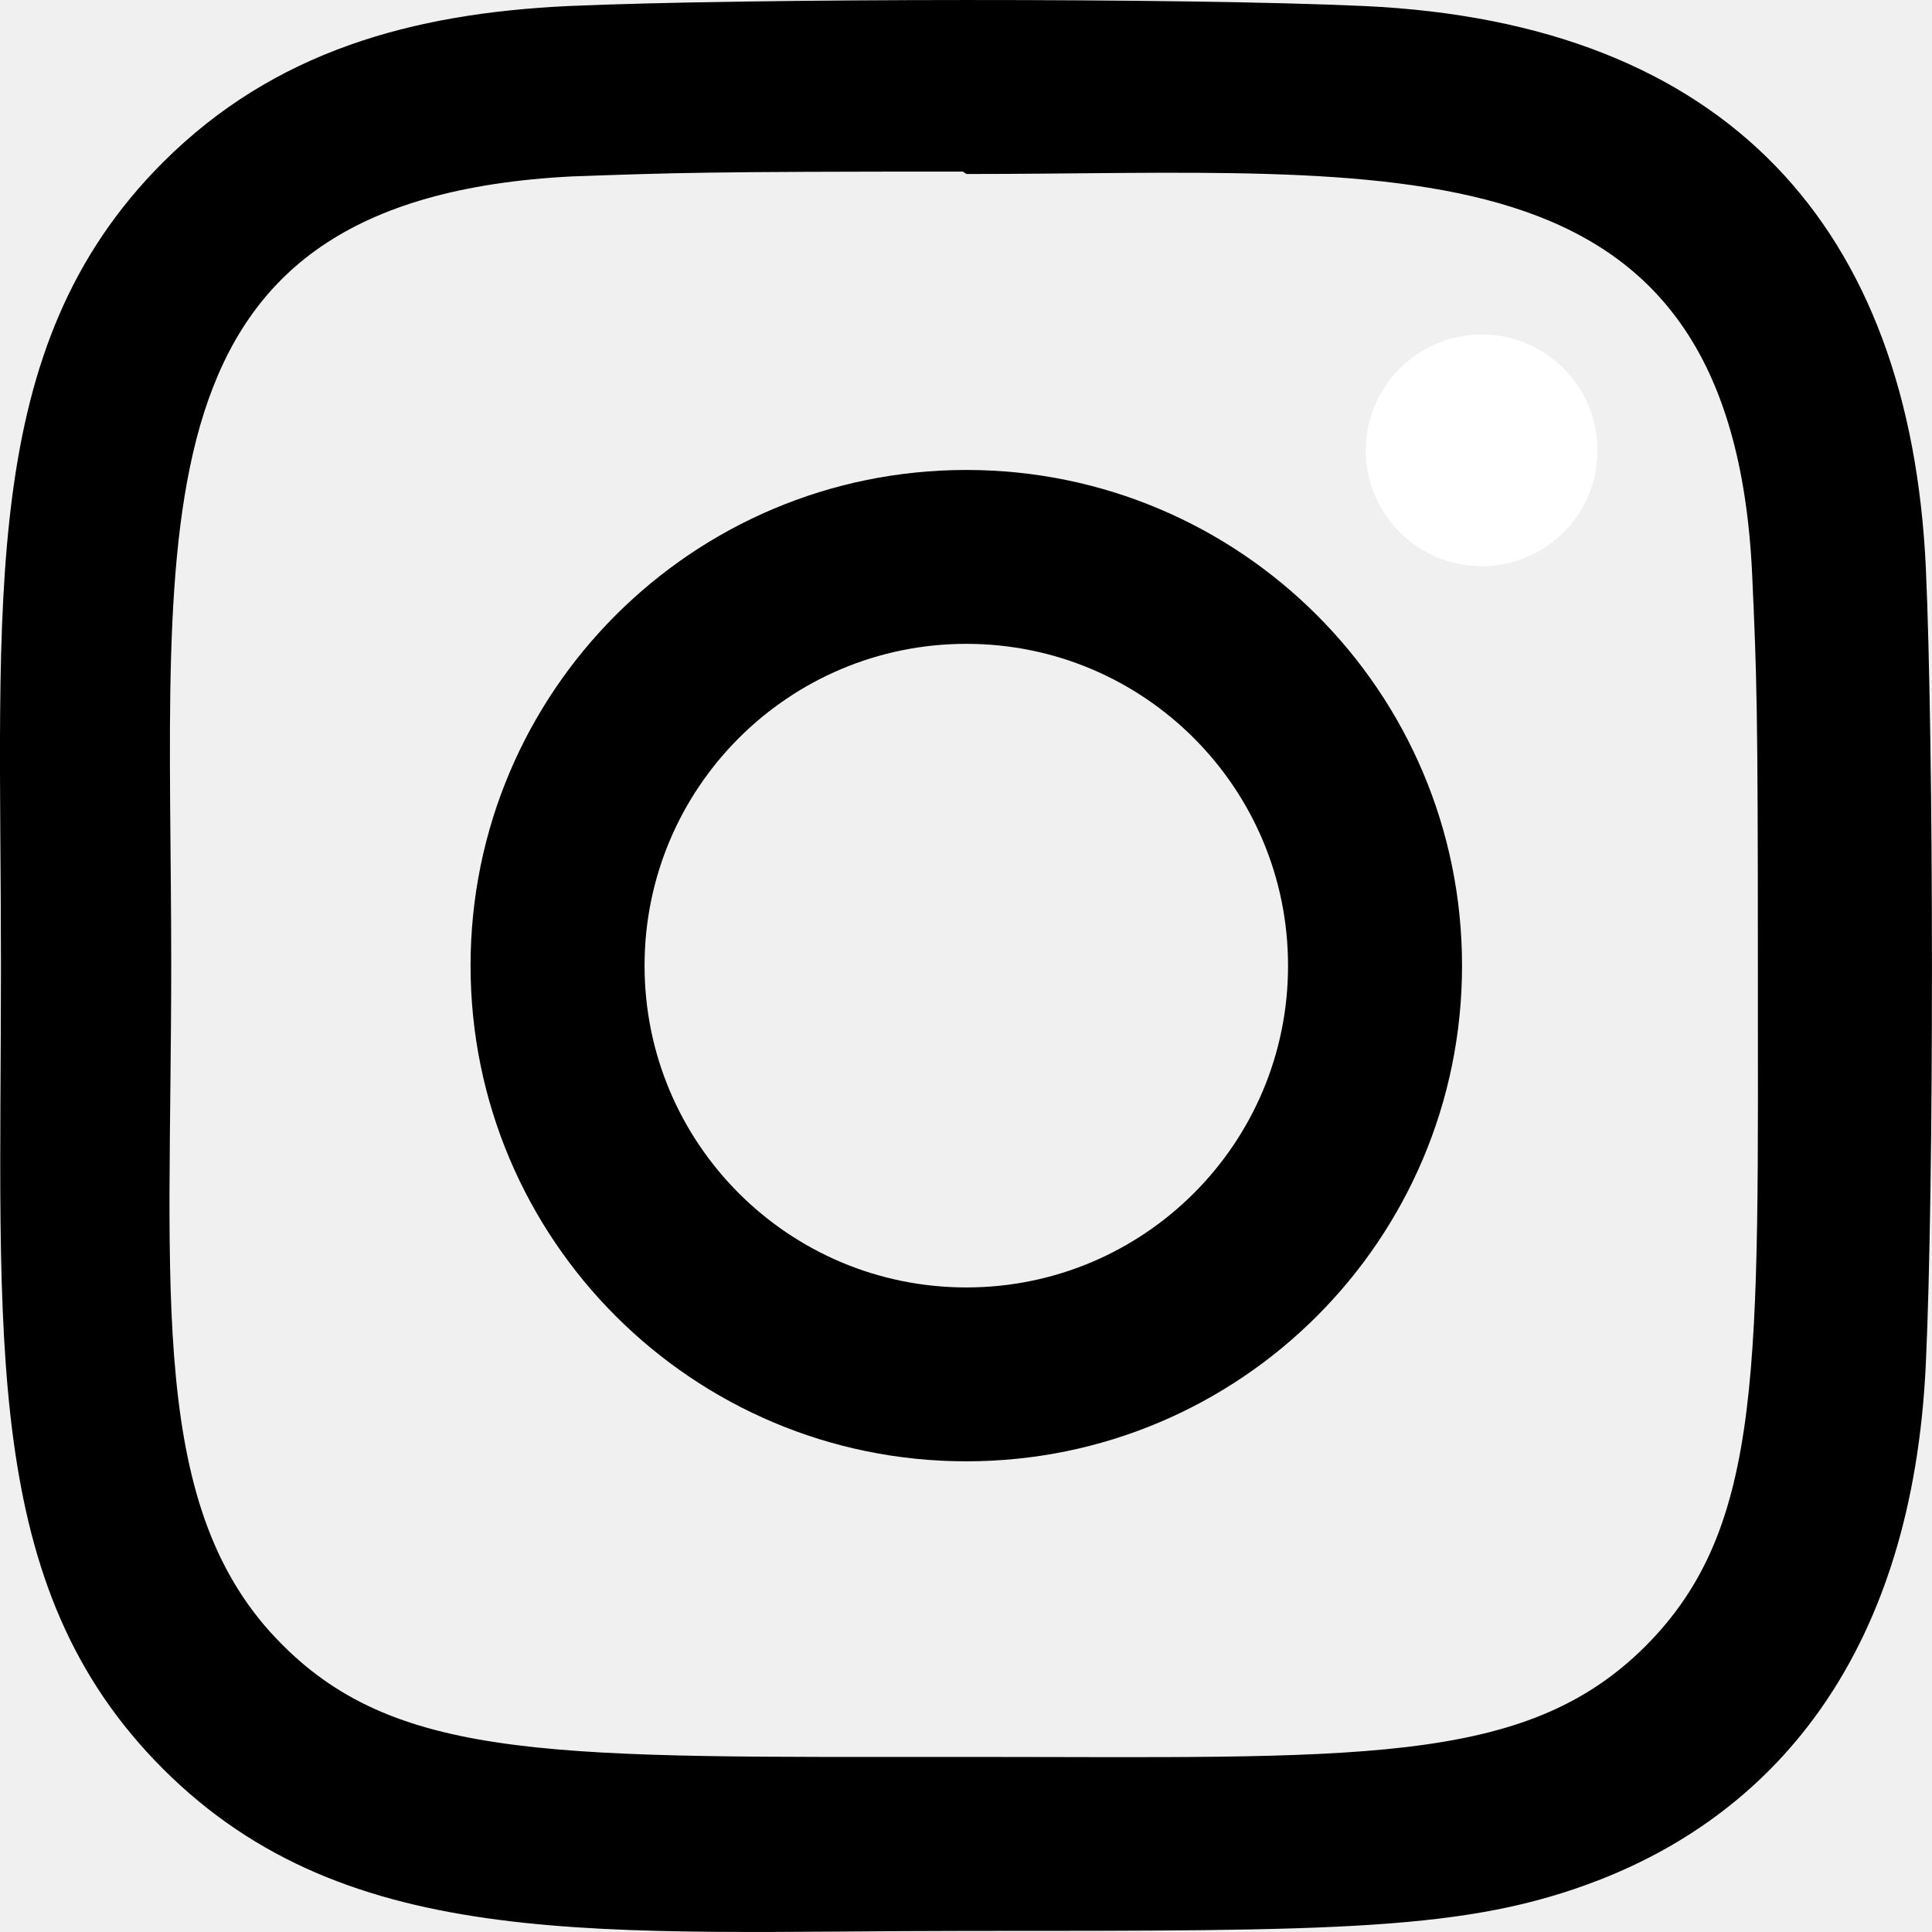
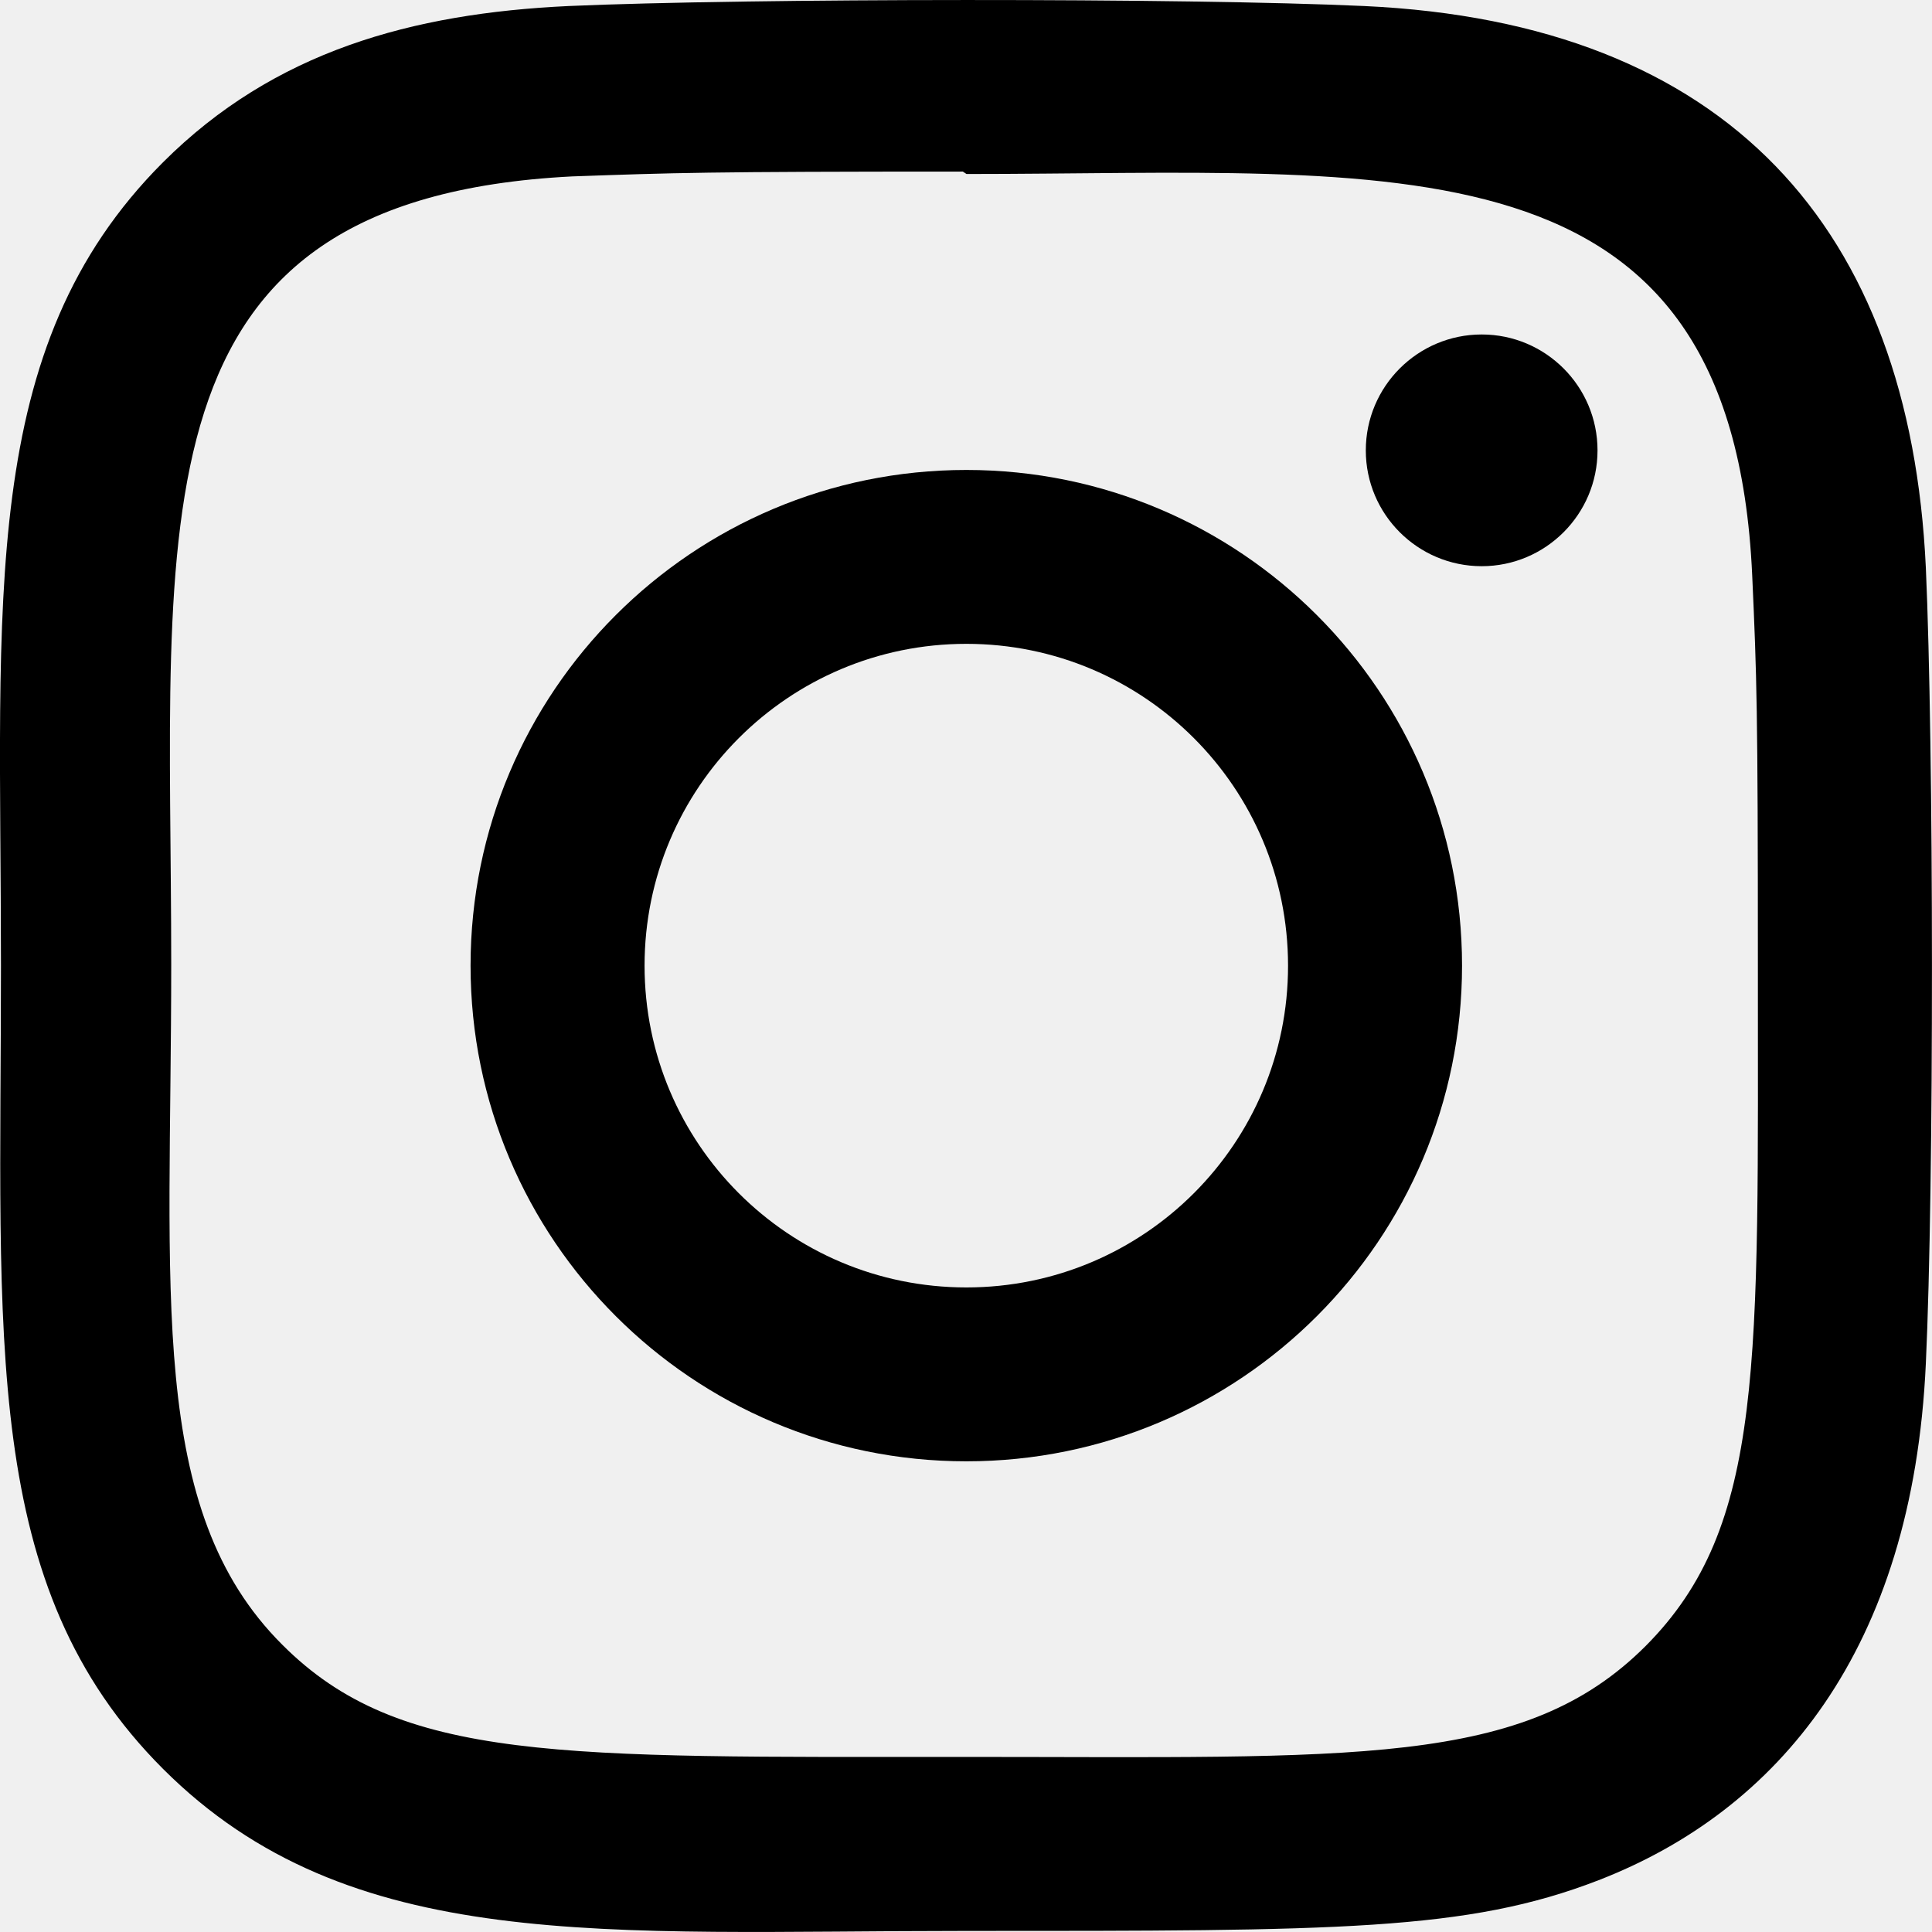
<svg xmlns="http://www.w3.org/2000/svg" width="16" height="16" viewBox="0 0 16 16" fill="none">
  <path d="M8.003 3.892C5.734 3.892 3.897 5.73 3.897 7.997C3.897 10.265 5.736 12.102 8.003 12.102C10.271 12.102 12.108 10.264 12.108 7.997C12.108 5.728 10.269 3.892 8.003 3.892V3.892ZM8.003 10.662C6.53 10.662 5.338 9.469 5.338 7.997C5.338 6.525 6.531 5.332 8.003 5.332C9.475 5.332 10.667 6.525 10.667 7.997C10.668 9.469 9.475 10.662 8.003 10.662V10.662Z" fill="black" />
  <path d="M11.299 0.05C9.827 -0.018 6.181 -0.015 4.707 0.05C3.413 0.111 2.271 0.424 1.35 1.344C-0.189 2.883 0.008 4.956 0.008 7.997C0.008 11.109 -0.165 13.134 1.35 14.649C2.895 16.193 4.998 15.991 8.003 15.991C11.085 15.991 12.149 15.993 13.239 15.571C14.721 14.996 15.84 13.671 15.949 11.292C16.018 9.819 16.015 6.174 15.949 4.701C15.817 1.892 14.31 0.189 11.299 0.05V0.05ZM13.629 13.631C12.62 14.64 11.221 14.55 7.983 14.55C4.65 14.55 3.313 14.599 2.338 13.621C1.215 12.503 1.418 10.708 1.418 7.986C1.418 4.303 1.04 1.65 4.737 1.461C5.586 1.431 5.836 1.421 7.974 1.421L8.004 1.441C11.557 1.441 14.344 1.069 14.511 4.765C14.549 5.608 14.558 5.861 14.558 7.996C14.557 11.291 14.62 12.635 13.629 13.631V13.631Z" fill="black" />
-   <path d="M12.271 4.689C12.8 4.689 13.23 4.259 13.23 3.73C13.23 3.2 12.8 2.77 12.271 2.77C11.741 2.77 11.311 3.2 11.311 3.73C11.311 4.259 11.741 4.689 12.271 4.689Z" fill="white" />
+   <path d="M12.271 4.689C12.8 4.689 13.23 4.259 13.23 3.73C13.23 3.2 12.8 2.77 12.271 2.77C11.741 2.77 11.311 3.2 11.311 3.73C11.311 4.259 11.741 4.689 12.271 4.689Z" fill="black" />
</svg>
